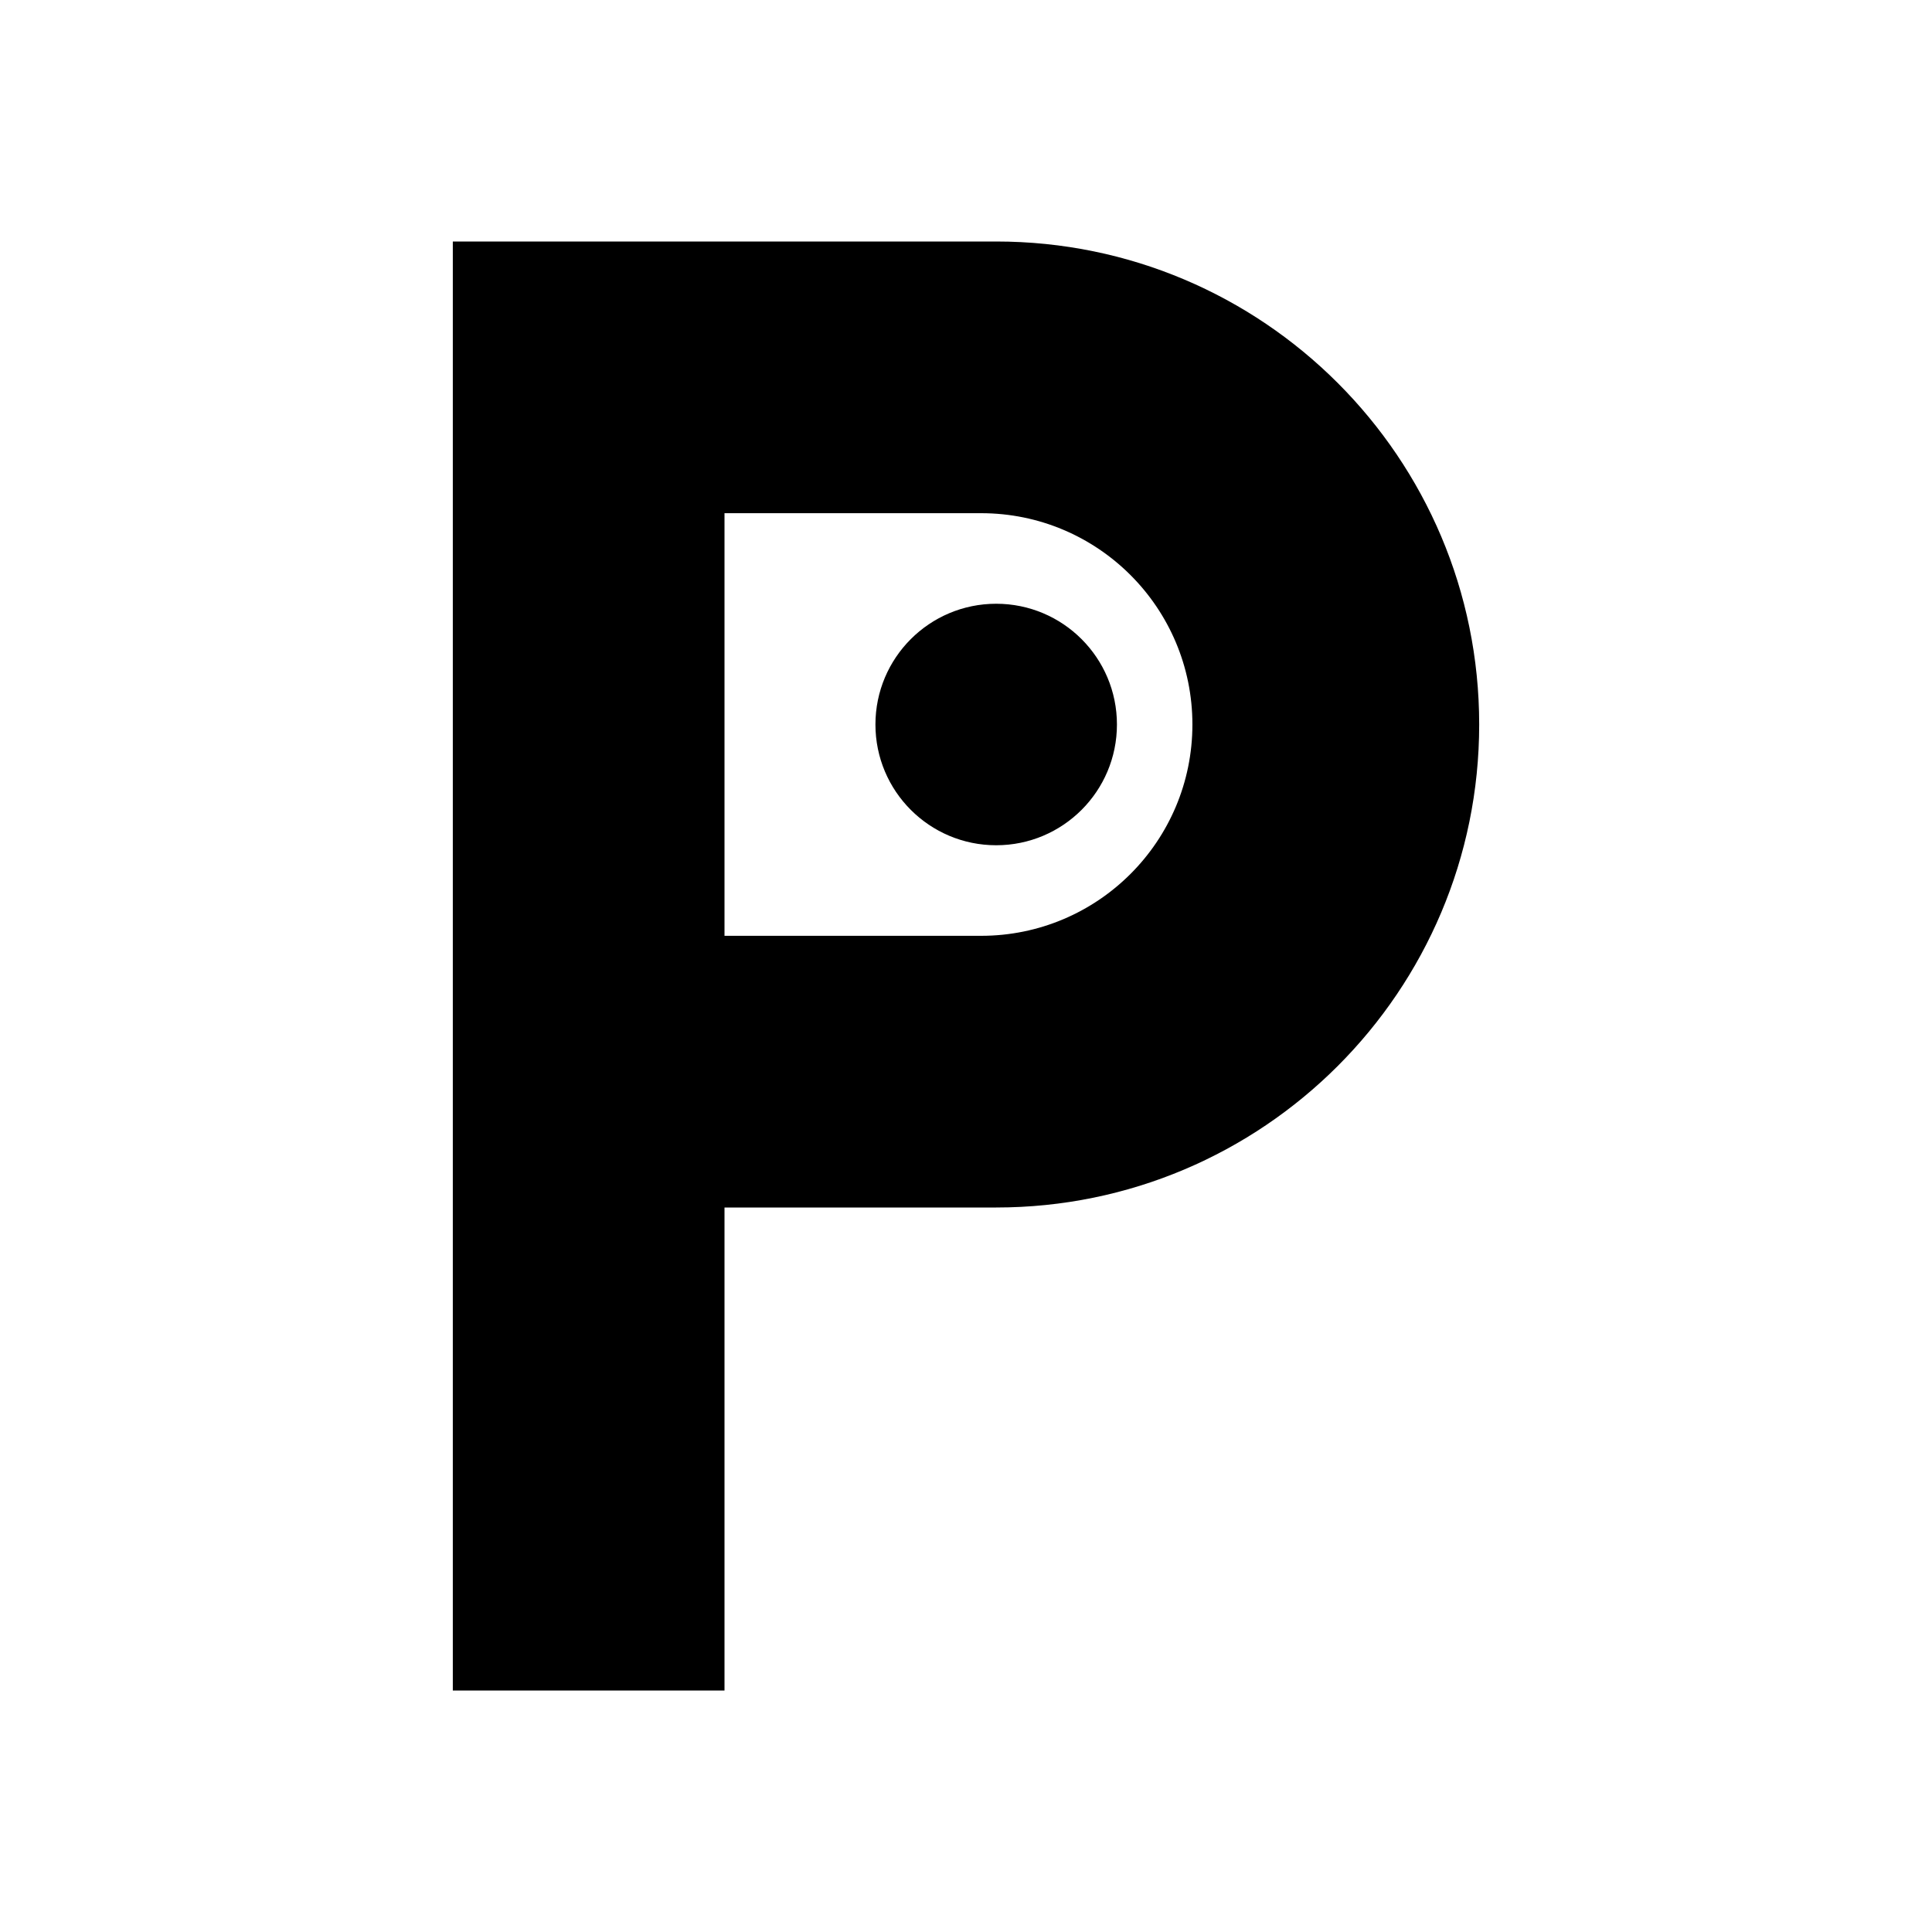
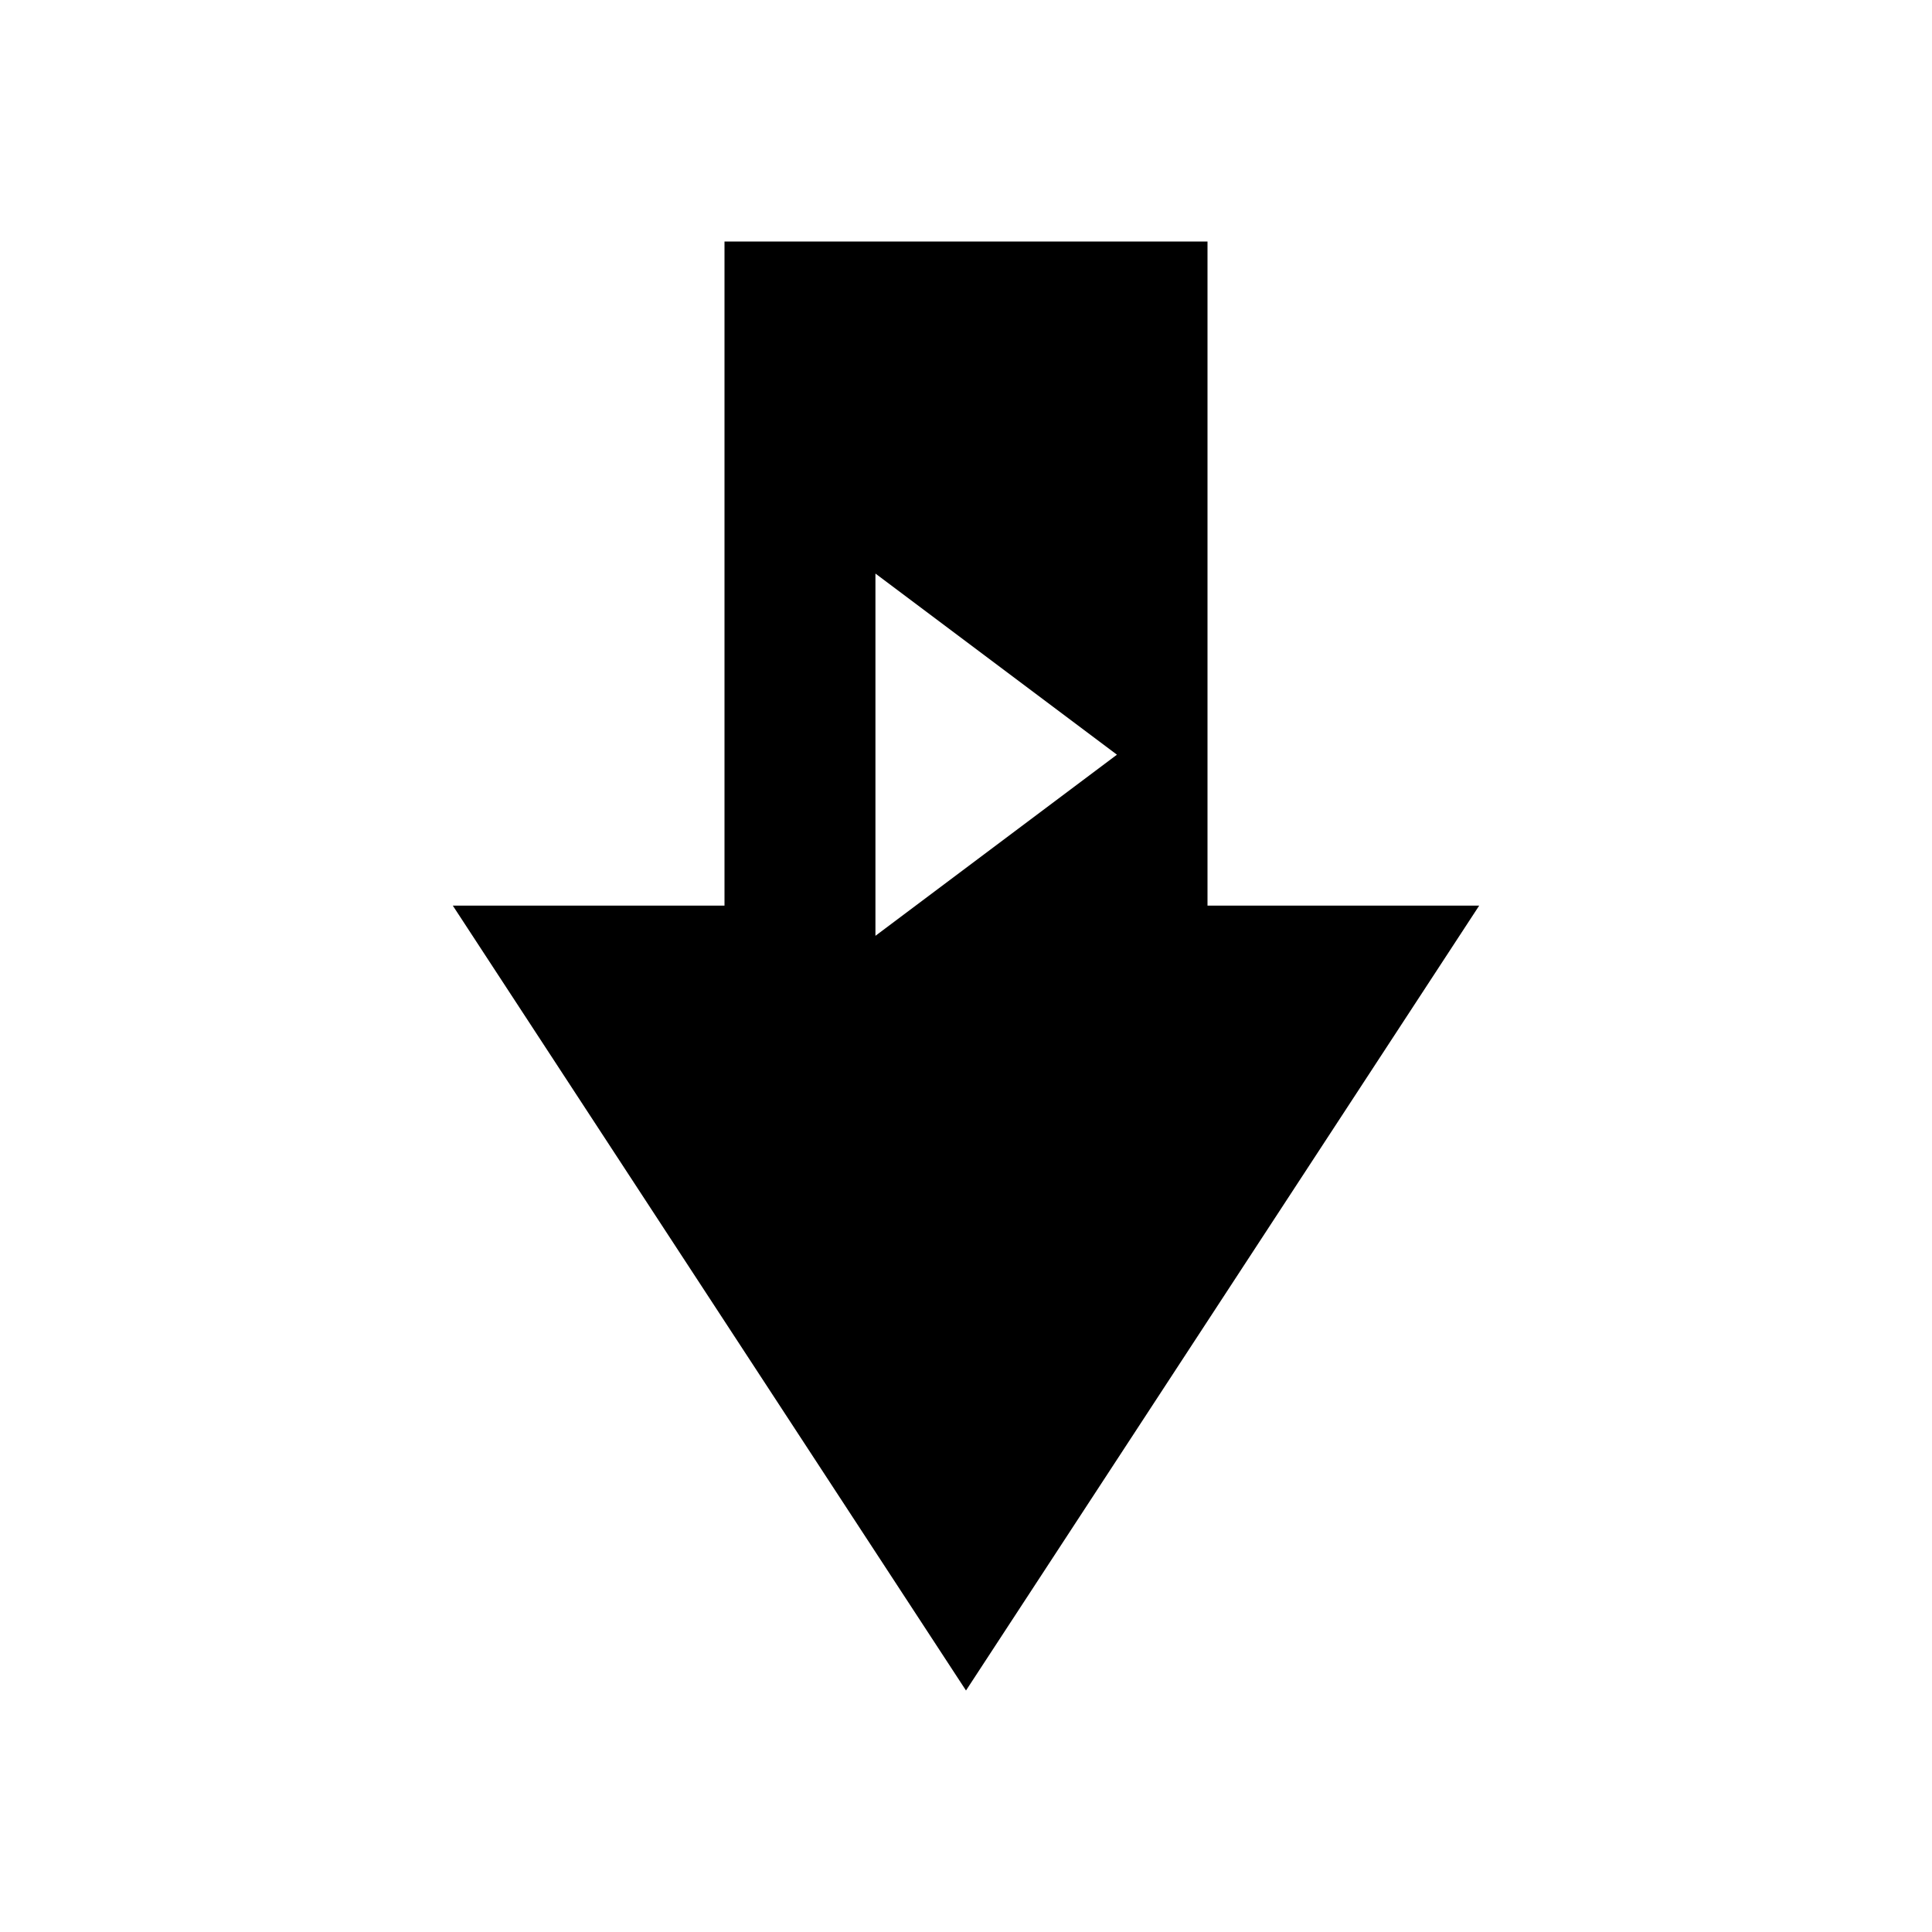
<svg xmlns="http://www.w3.org/2000/svg" viewBox="0 0 256 256" width="256" height="256">
-   <path fill="#000000" fill-rule="evenodd" d="M60,32 L132,32 C167.346,32 196,60.654 196,96 C196,131.346 167.346,160 132,160 L96,160 L96,224 L60,224 Z M96,68 L96,124 L130,124 C145.464,124 158,111.464 158,96 C158,80.536 145.464,68 130,68 Z M132,80 C140.837,80 148,87.163 148,96 C148,104.837 140.837,112 132,112 C123.163,112 116,104.837 116,96 C116,87.163 123.163,80 132,80 Z" />
+   <path fill="#000000" fill-rule="evenodd" d="M96,32 L160,32 L160,120 L196,120 L128,224 L60,120 L96,120 Z M116,76 L148,100 L116,124 Z" />
</svg>
